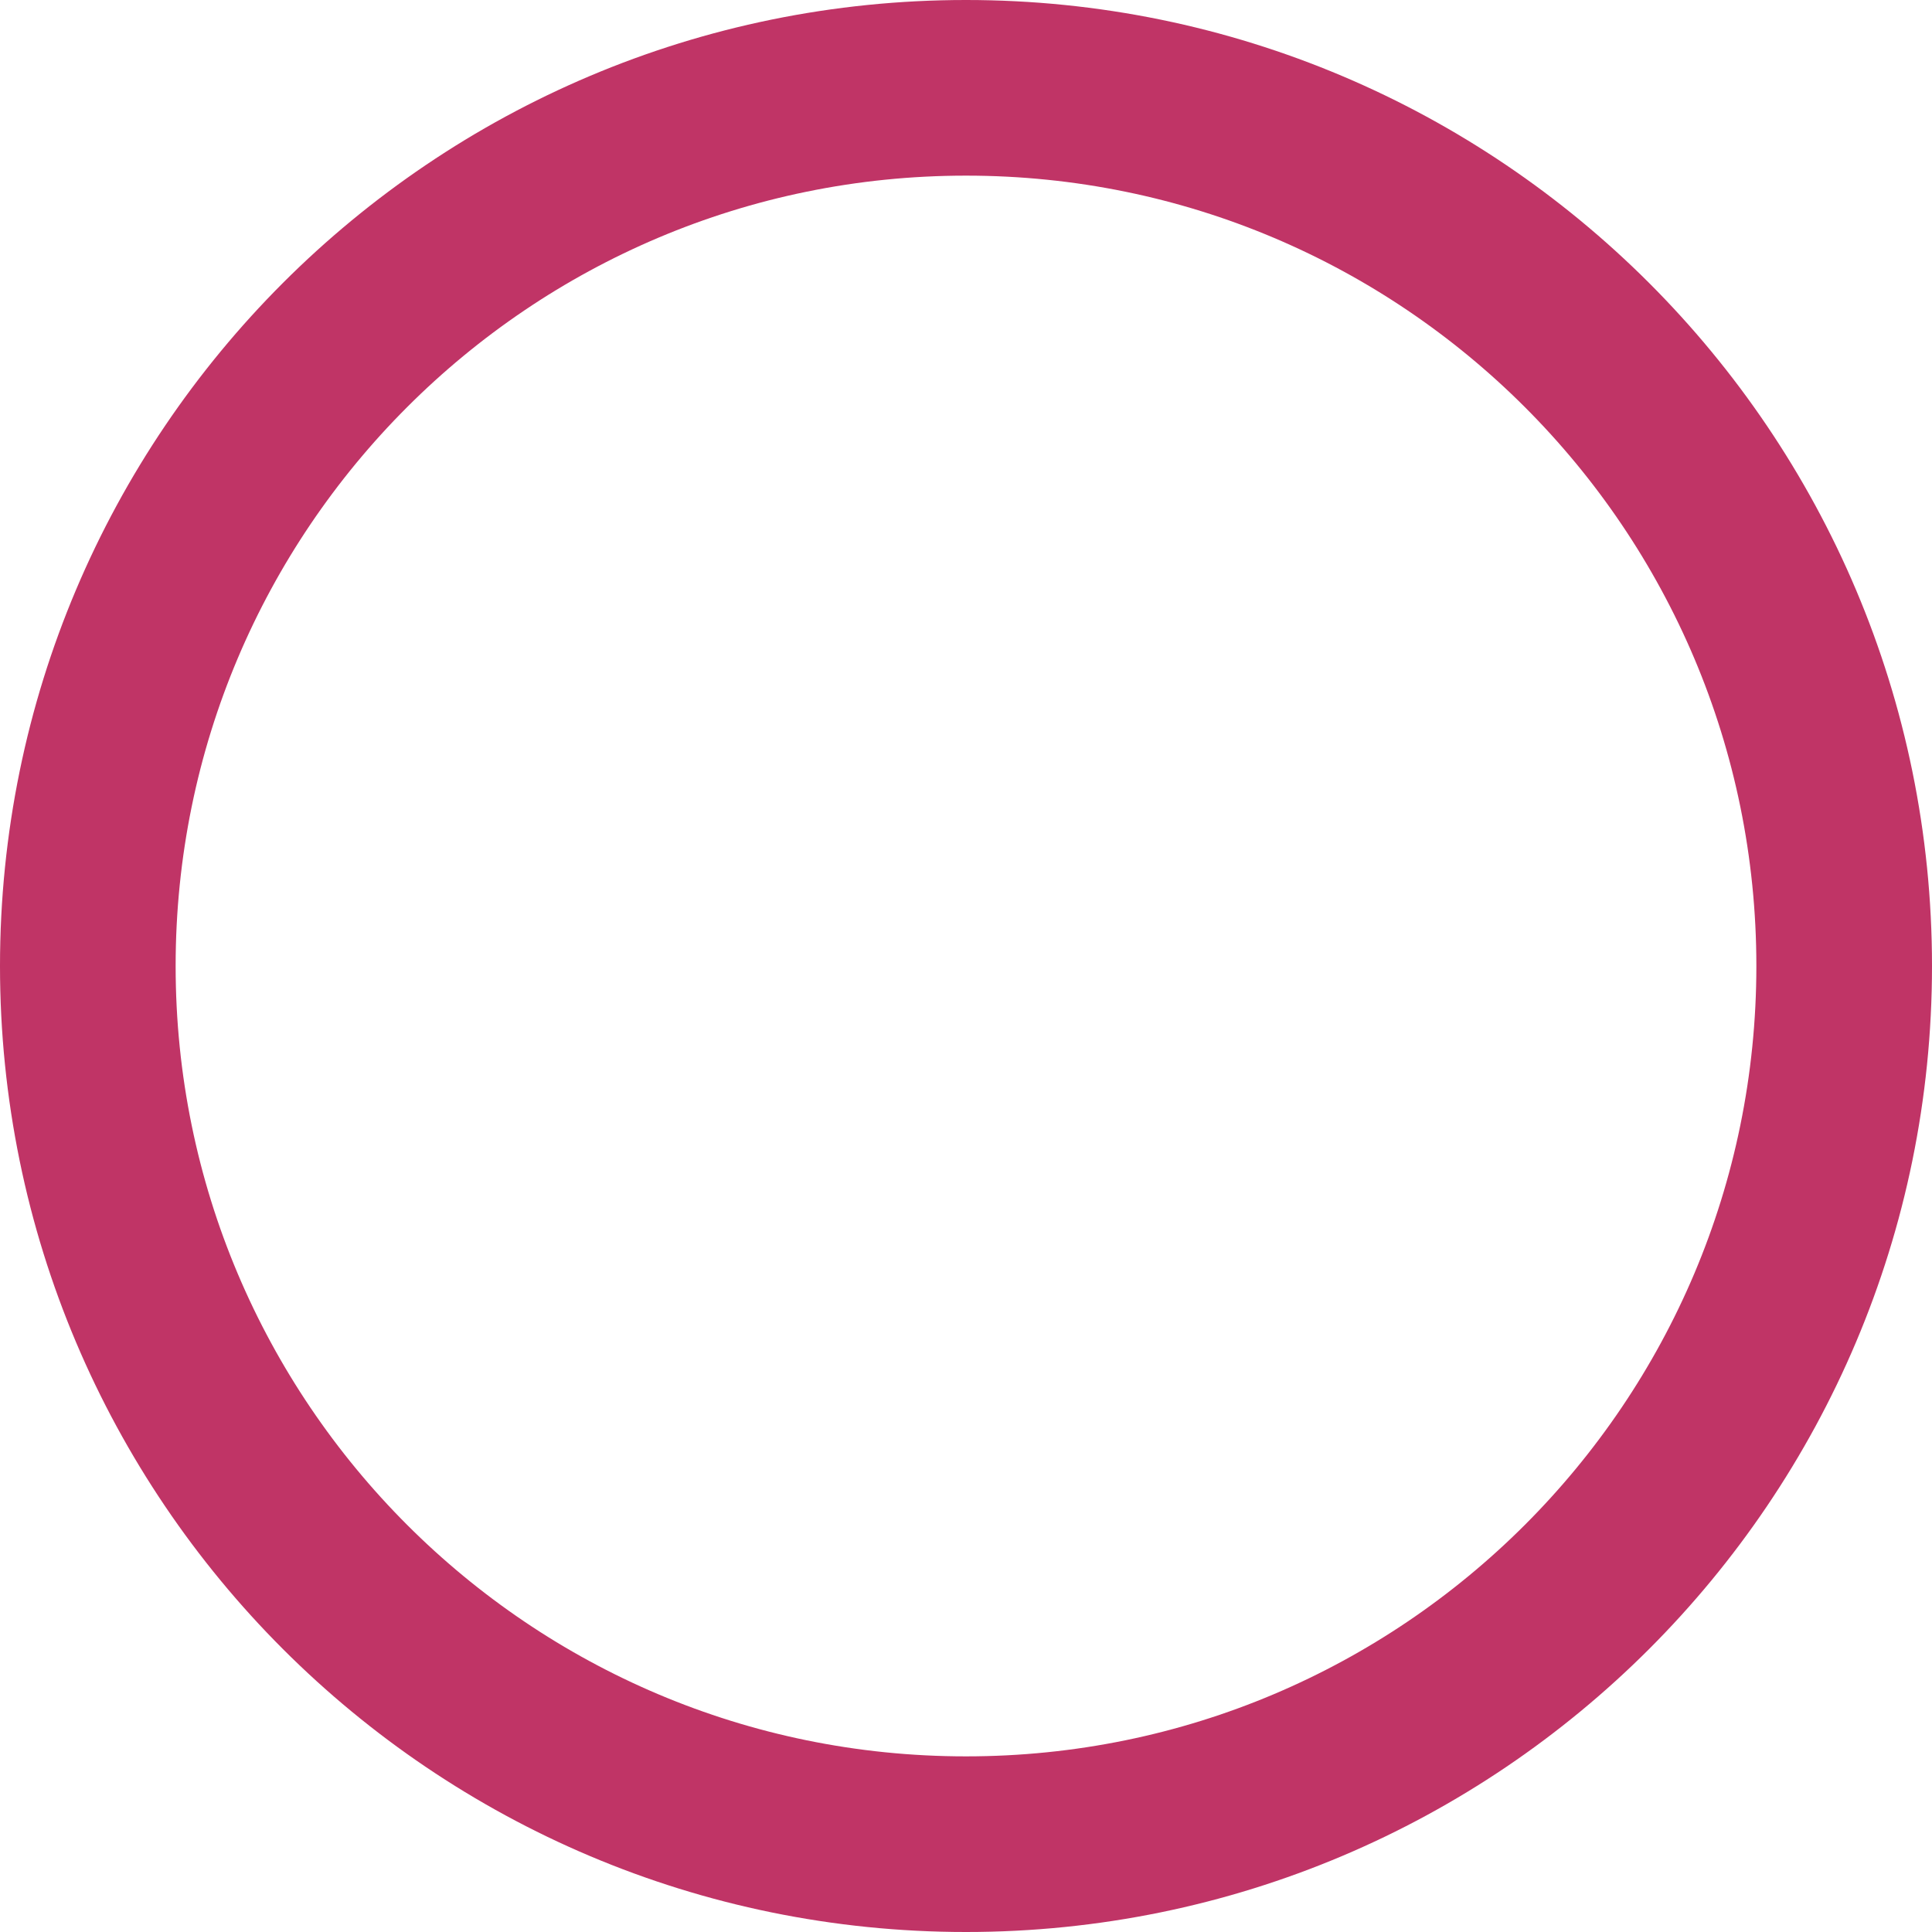
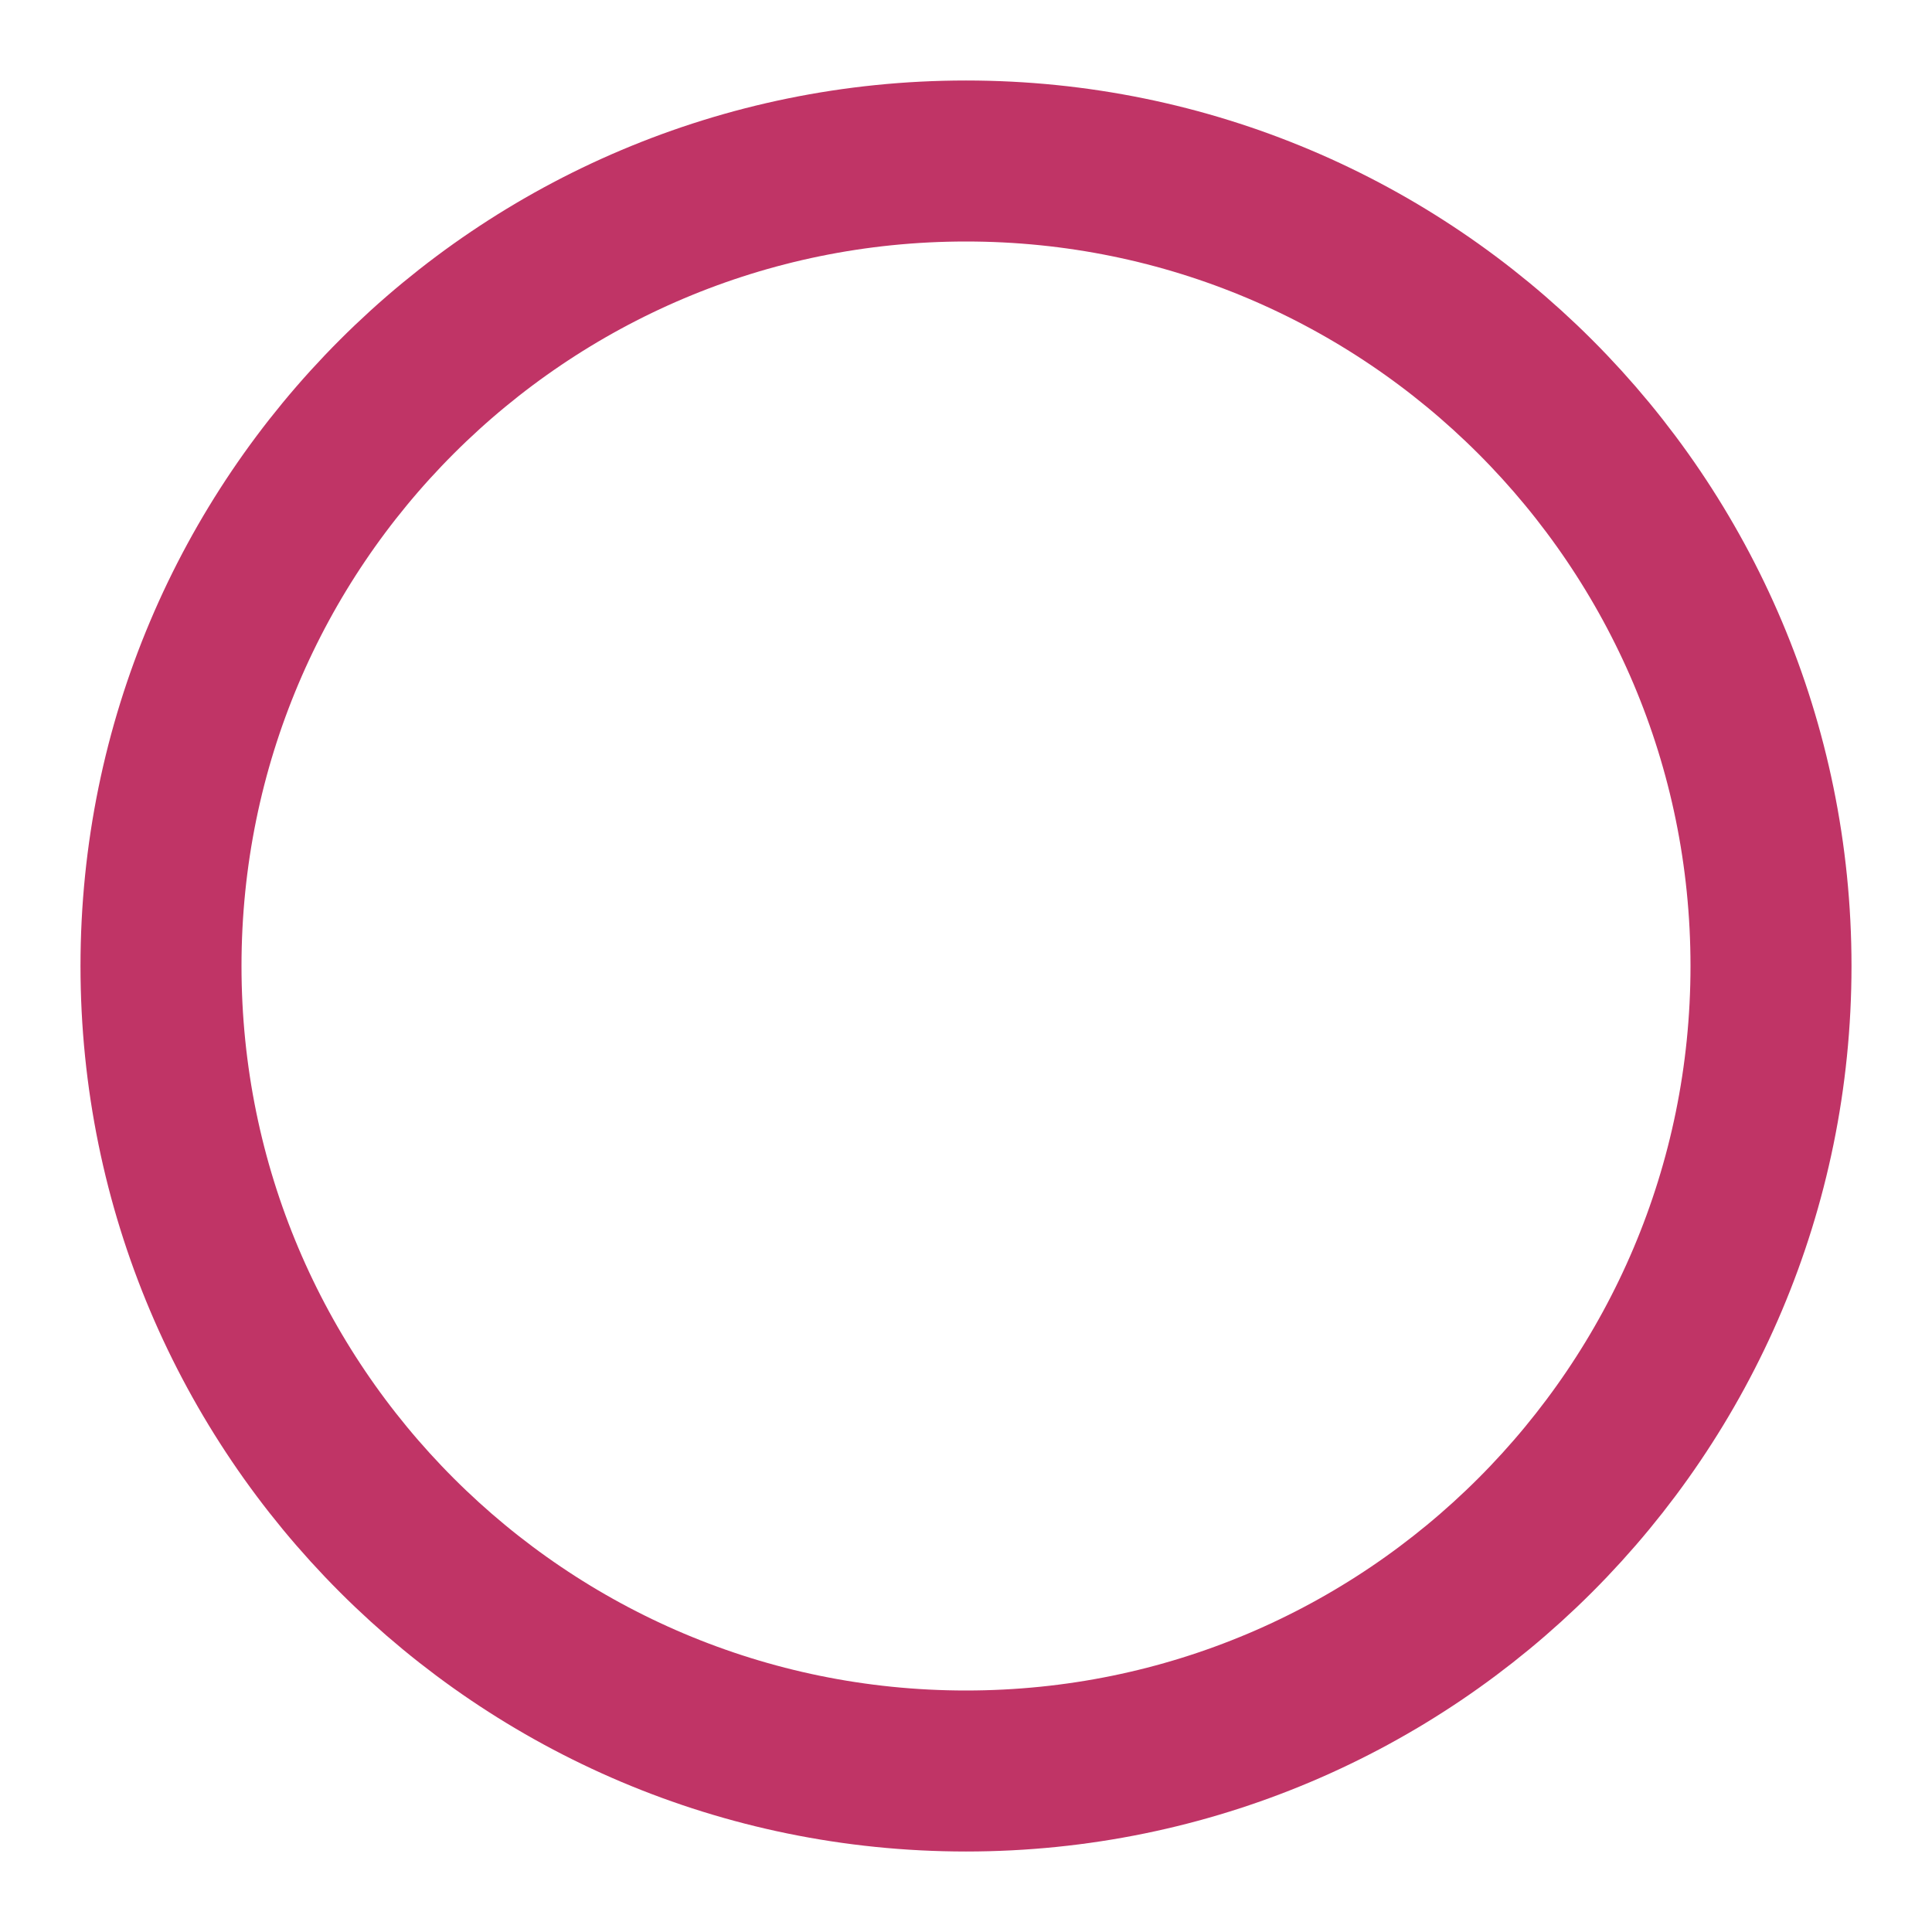
- <svg xmlns="http://www.w3.org/2000/svg" width="22" height="22" viewBox="0 0 22 22" fill="none">
-   <path d="M11 21C16.523 21 21 16.523 21 11C21 5.477 16.523 1 11 1C5.477 1 1 5.477 1 11C1 16.523 5.477 21 11 21Z" stroke="#C03466" stroke-width="2" stroke-linecap="round" stroke-linejoin="round" />
+ <svg xmlns="http://www.w3.org/2000/svg" width="24" height="24" viewBox="0 0 24 24" fill="none">
+   <path d="M12 22C17.523 22 22 17.523 22 12C22 6.477 17.523 2 12 2C6.477 2 2 6.477 2 12C2 17.523 6.477 22 12 22Z" stroke="#C03466" stroke-width="2" stroke-linecap="round" stroke-linejoin="round" />
</svg>
